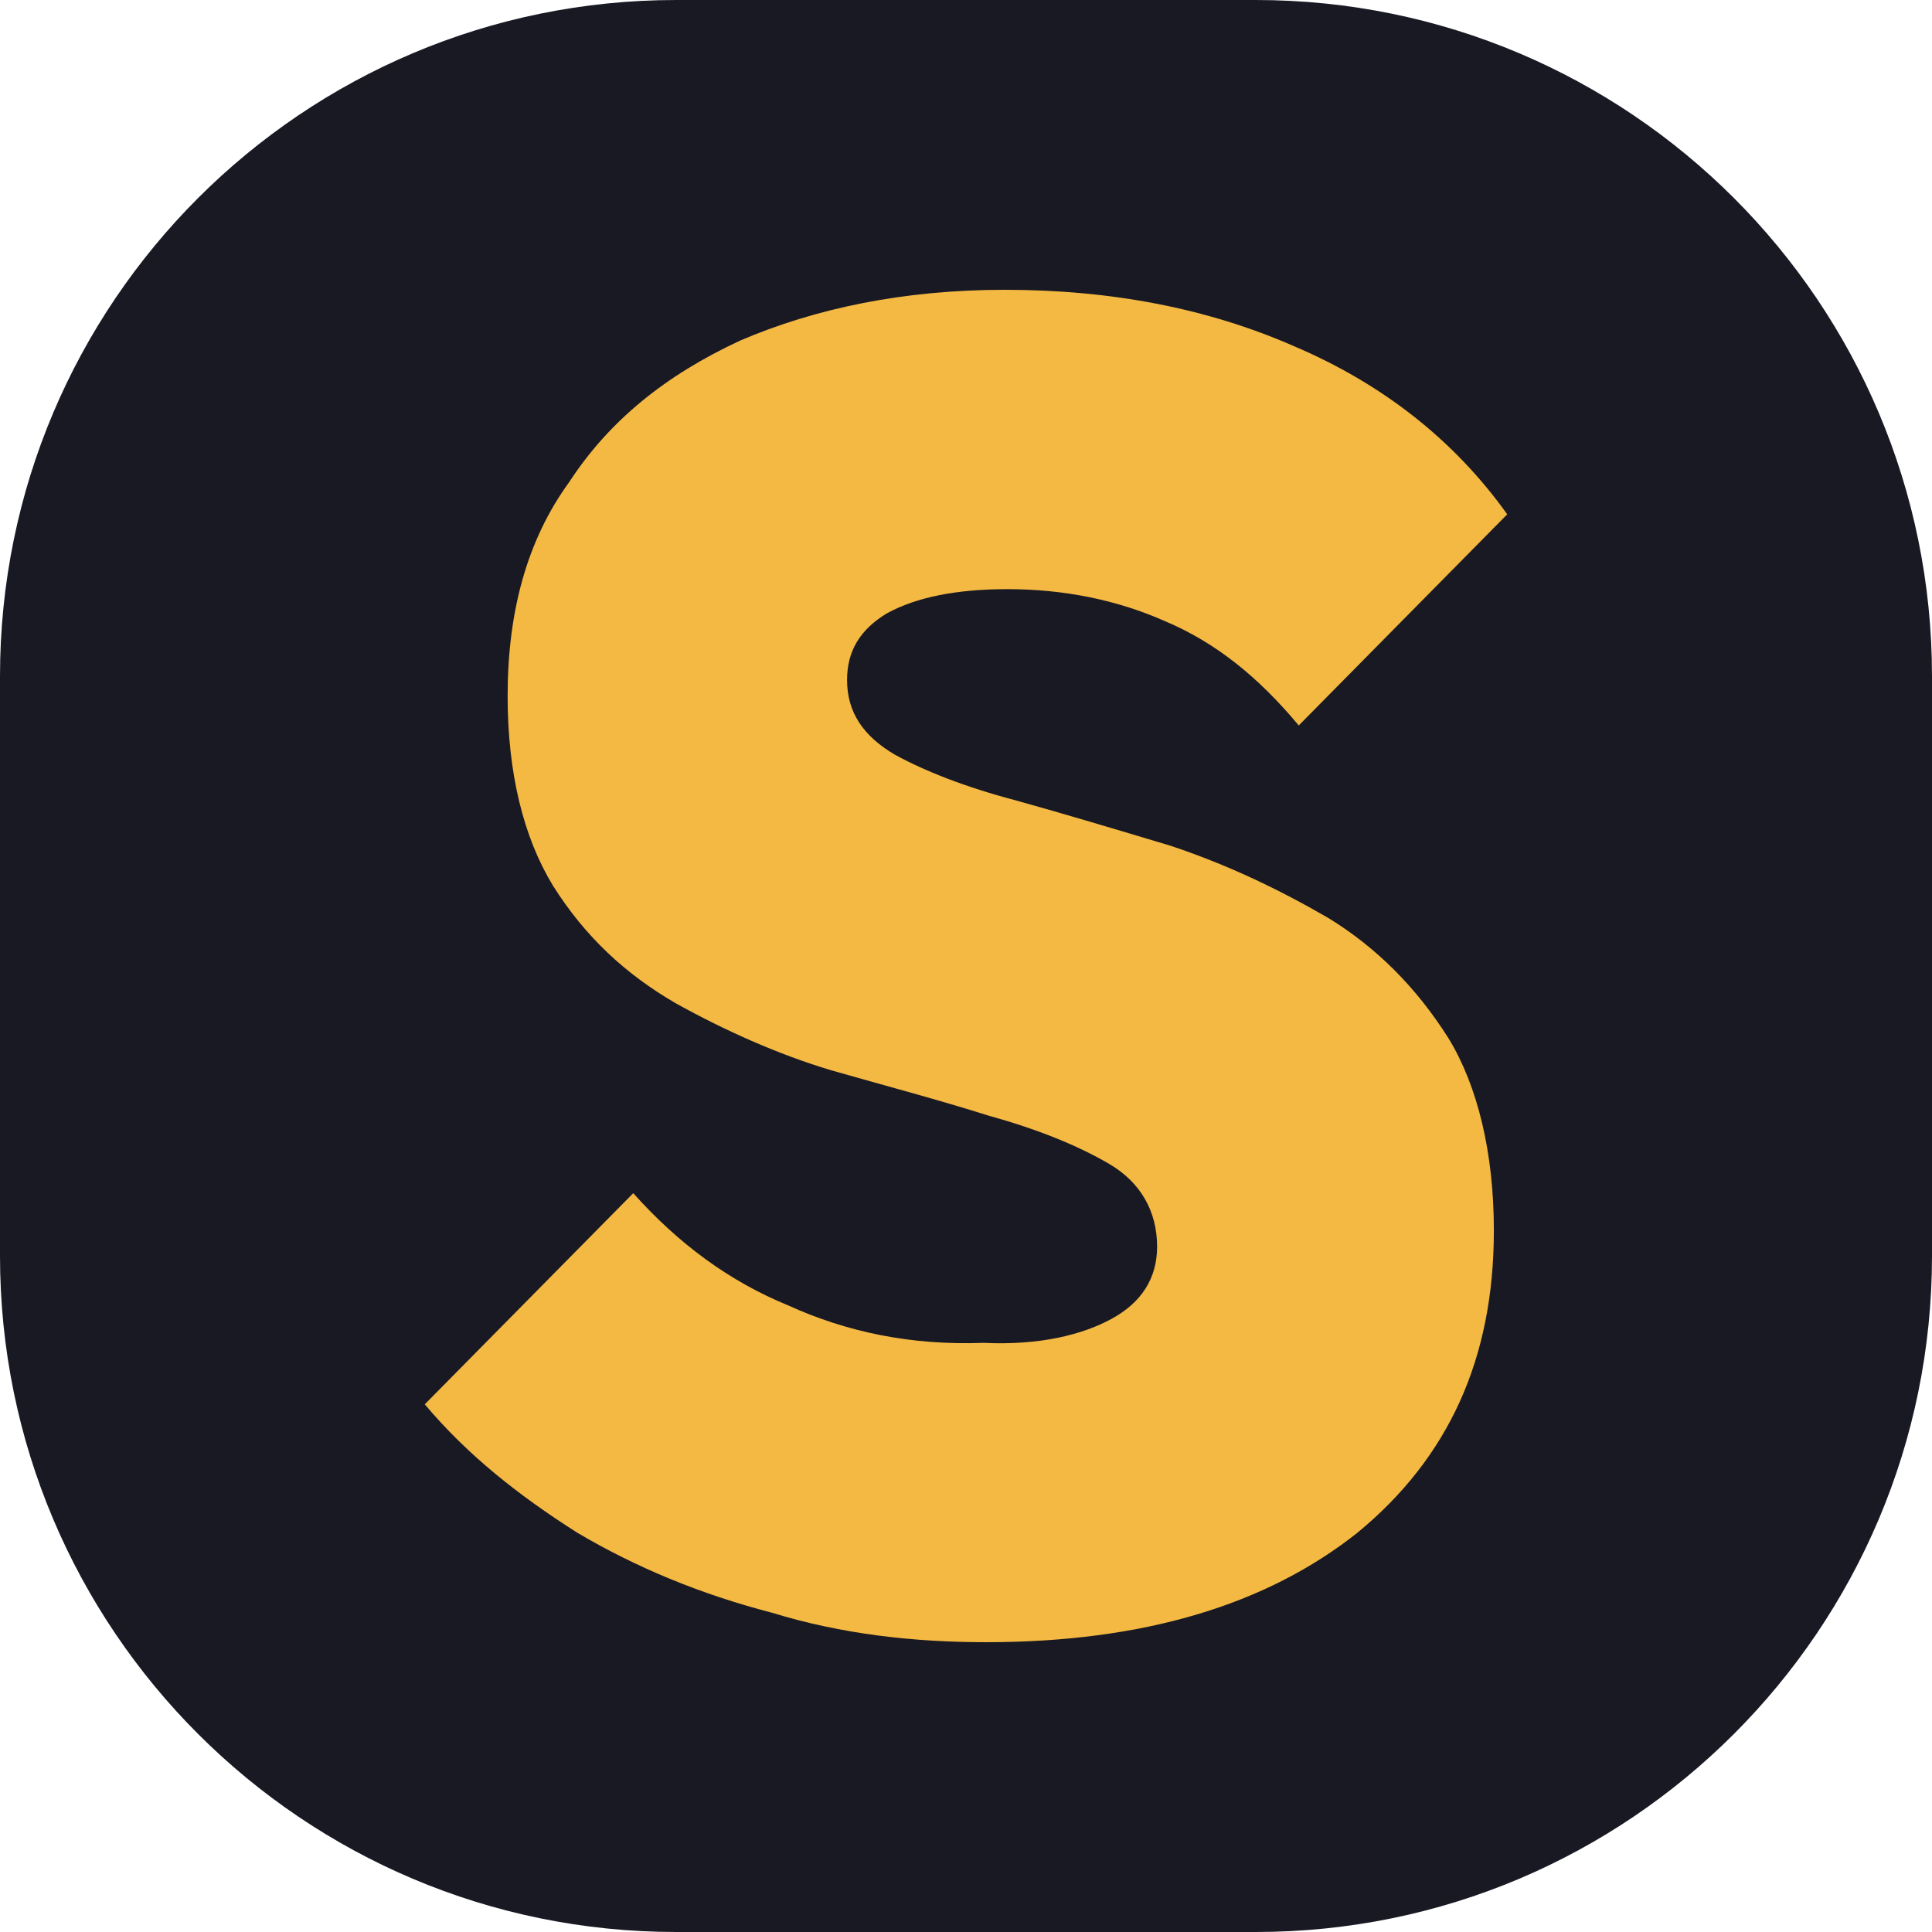
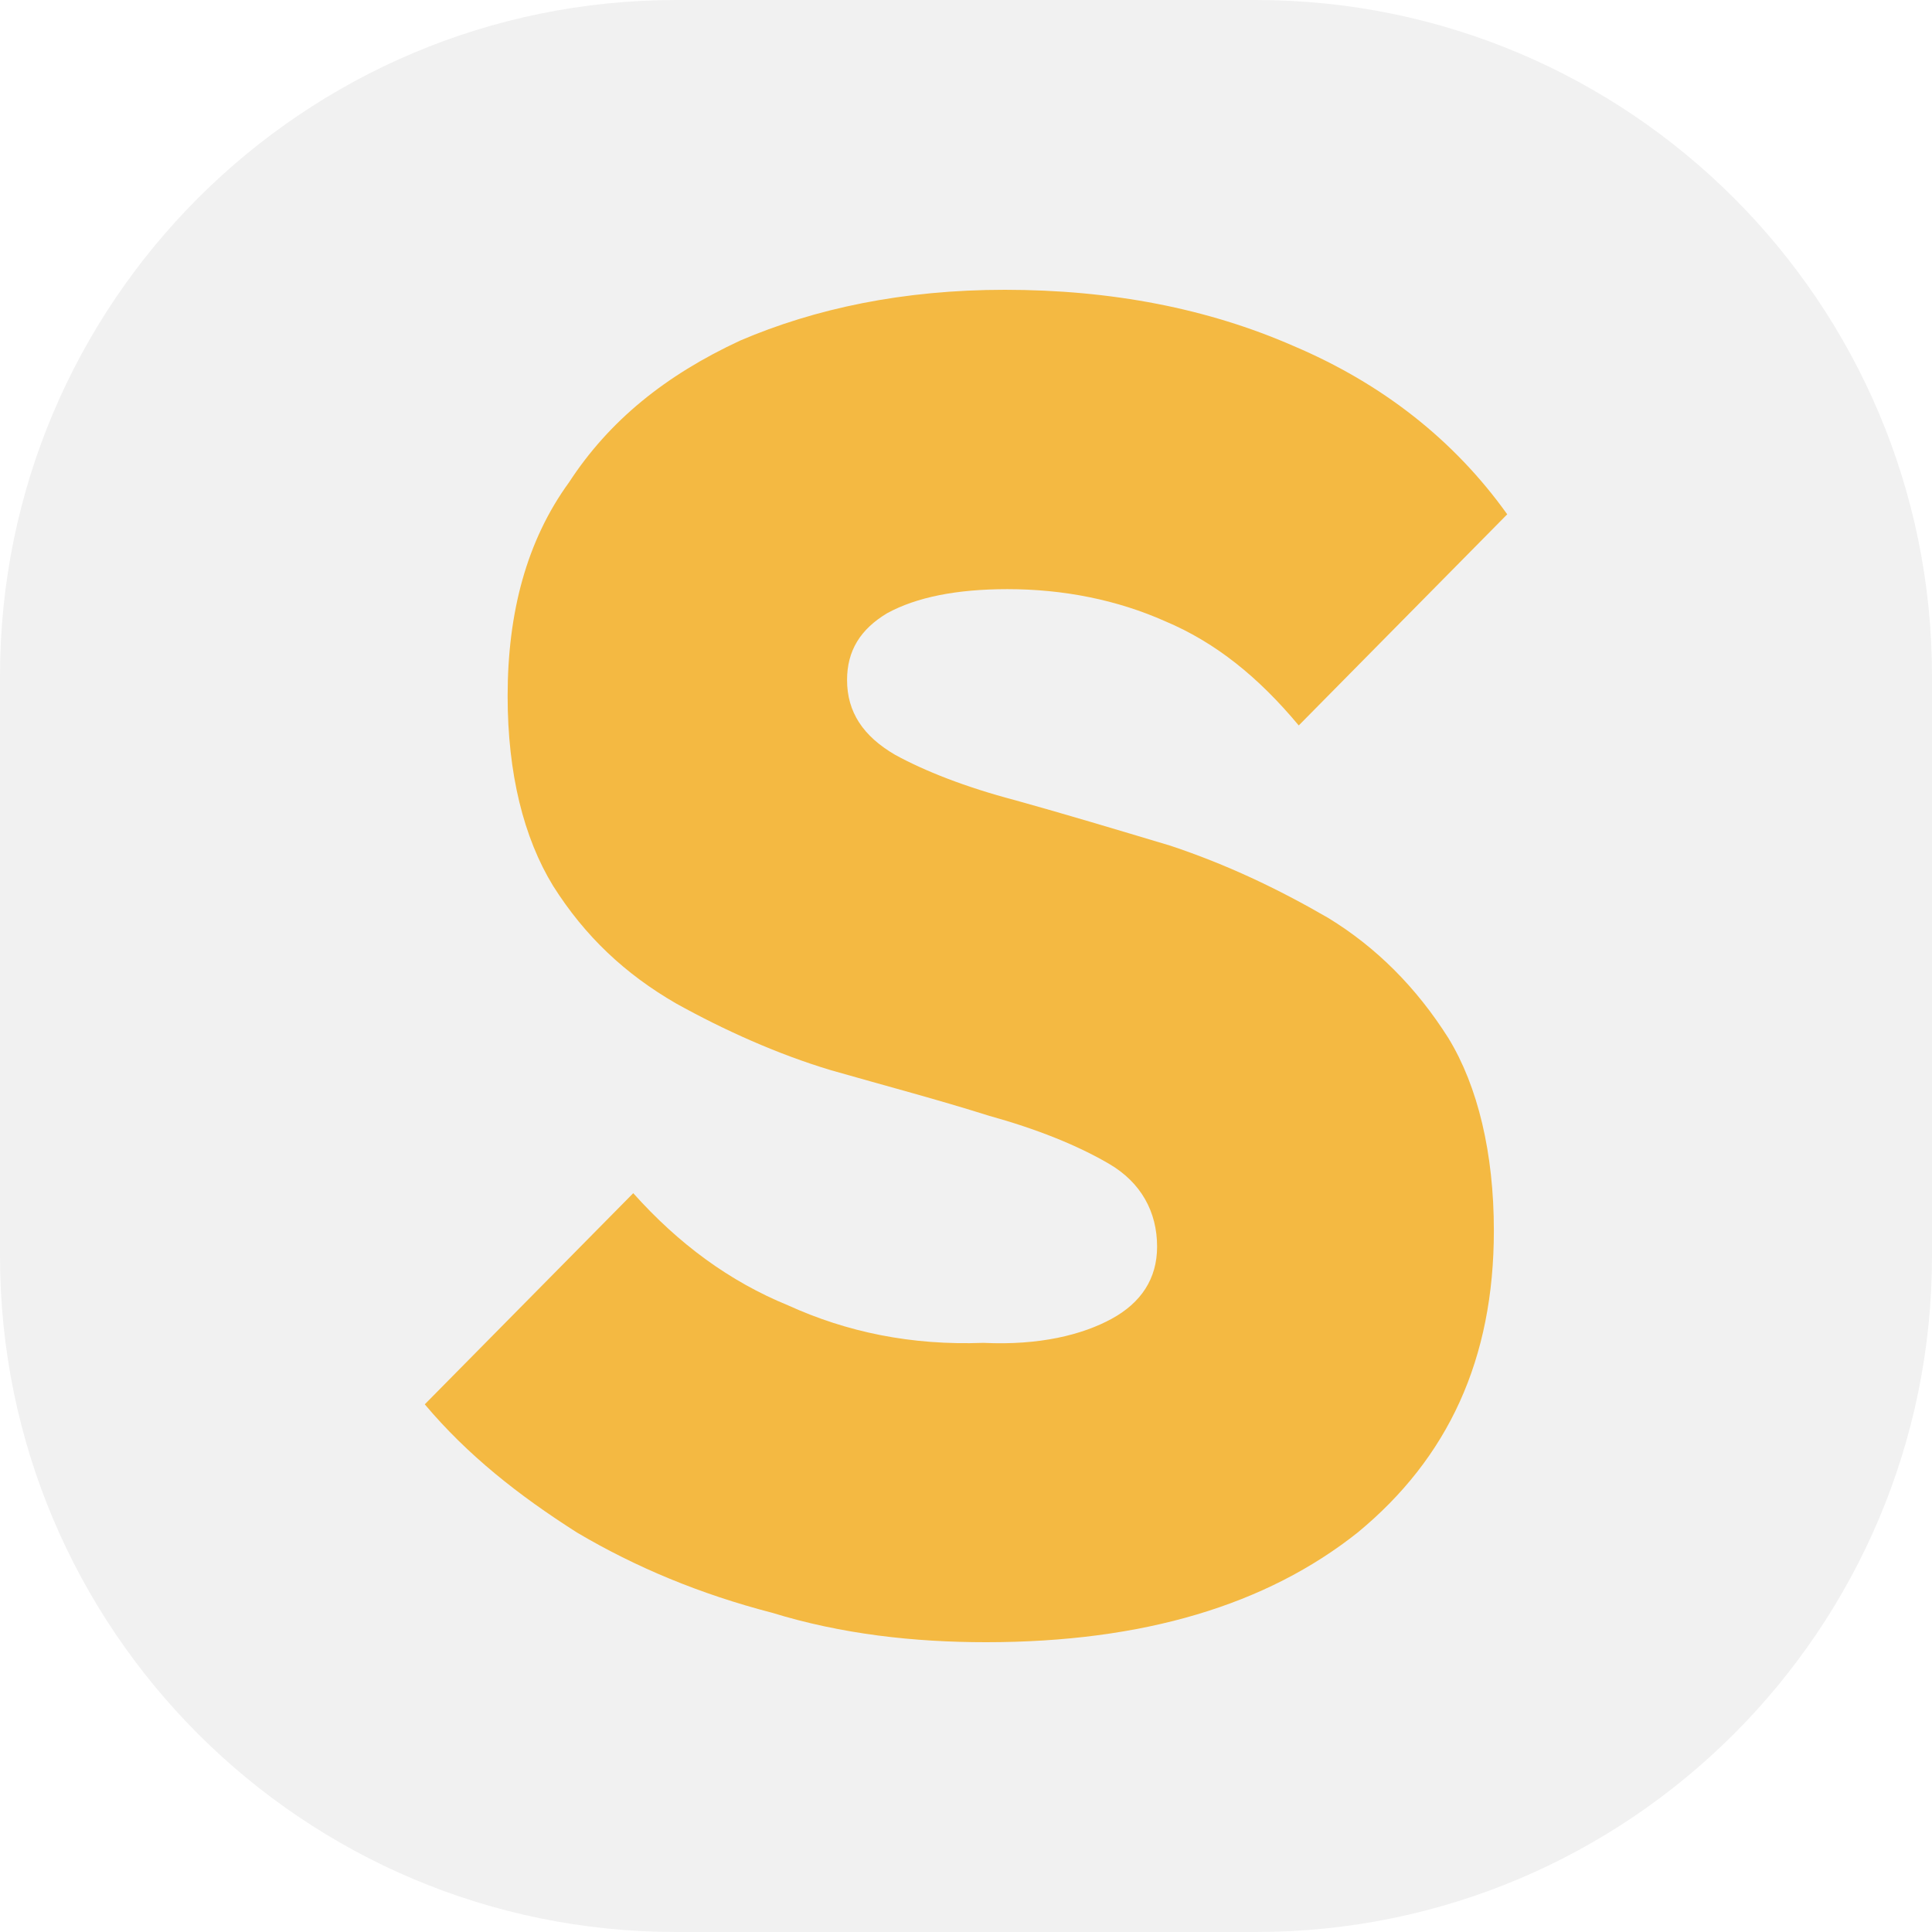
- <svg xmlns="http://www.w3.org/2000/svg" version="1.1" width="1000" height="1000">
-   <style>
-     #light-icon {
-       display: inline;
-     }
-     #dark-icon {
-       display: none;
-     }
- 
-     @media (prefers-color-scheme: dark) {
-       #light-icon {
-         display: none;
-       }
-       #dark-icon {
-         display: inline;
-       }
-     }
-   </style>
-   <g id="light-icon">
-     <svg version="1.1" width="1000" height="1000">
-       <g clip-path="url(#SvgjsClipPath2023)">
-         <rect width="1000" height="1000" fill="#191924" />
-         <g transform="matrix(4.611331,0,0,4.611331,219.8617,150)">
-           <svg version="1.1" width="121.5" height="151.8">
-             <svg width="121.5" height="151.8" viewBox="0 0 121.5 151.8" version="1.1" xml:space="preserve" style="clip-rule:evenodd;fill-rule:evenodd;stroke-linejoin:round;stroke-miterlimit:2" id="svg9">
-               <defs id="defs9">
-                 <clipPath id="SvgjsClipPath2023">
-                   <rect width="1000" height="1000" x="0" y="0" rx="350" ry="350" />
-                 </clipPath>
-               </defs>
-               <g transform="translate(-211.9438,-225.1875)" id="g9">
-                 <g transform="matrix(3.928607,0,0,3.928607,-687.9851,-459.4003)" id="g8">
-                   <g transform="matrix(76.36295,0,0,76.36295,228.0016,212.0568)" id="g1">
-                     <path d="M 0.224,0.011 C 0.197,0.011 0.17,0.008 0.144,0 0.117,-0.007 0.093,-0.017 0.071,-0.03 0.049,-0.044 0.03,-0.059 0.014,-0.078 l 0.078,-0.079 c 0.017,0.019 0.036,0.033 0.058,0.042 0.022,0.01 0.046,0.015 0.073,0.014 C 0.244,-0.1 0.26,-0.104 0.271,-0.11 0.282,-0.116 0.288,-0.125 0.288,-0.137 0.288,-0.15 0.282,-0.161 0.27,-0.168 0.258,-0.175 0.243,-0.181 0.225,-0.186 0.206,-0.192 0.187,-0.197 0.166,-0.203 0.146,-0.209 0.126,-0.218 0.108,-0.228 0.089,-0.239 0.074,-0.253 0.062,-0.272 0.051,-0.29 0.045,-0.314 0.045,-0.343 c 0,-0.031 0.007,-0.058 0.023,-0.08 0.015,-0.023 0.036,-0.04 0.064,-0.053 0.028,-0.012 0.061,-0.019 0.099,-0.019 0.04,0 0.076,0.007 0.108,0.021 0.033,0.014 0.06,0.035 0.08,0.063 L 0.341,-0.332 C 0.326,-0.35 0.31,-0.363 0.291,-0.371 0.273,-0.379 0.253,-0.383 0.232,-0.383 c -0.019,0 -0.034,0.003 -0.045,0.009 -0.01,0.006 -0.015,0.014 -0.015,0.025 0,0.012 0.006,0.021 0.018,0.028 0.011,0.006 0.026,0.012 0.045,0.017 0.018,0.005 0.038,0.011 0.058,0.017 0.021,0.007 0.04,0.016 0.059,0.027 0.018,0.011 0.033,0.026 0.045,0.045 0.011,0.018 0.017,0.043 0.017,0.072 0,0.048 -0.017,0.085 -0.051,0.113 -0.034,0.027 -0.08,0.041 -0.139,0.041 z" style="fill:#f4b942;fill-rule:nonzero" id="path1" />
-                   </g>
-                   <g transform="matrix(63.63579,0,0,63.63579,428.1044,212.0568)" id="g7">
+ <svg xmlns="http://www.w3.org/2000/svg" width="264.583mm" height="264.583mm" viewBox="0 0 264.583 264.583" version="1.1" id="svg1">
+   <defs id="defs1">
+     <clipPath id="SvgjsClipPath2023">
+       <rect width="1000" height="1000" x="0" y="0" rx="350" ry="350" id="rect2" />
+     </clipPath>
+   </defs>
+   <g id="layer1" transform="translate(26.0777,-22.19568)">
+     <g clip-path="url(#SvgjsClipPath2023)" id="g4" transform="matrix(0.2645833,0,0,0.2645833,-26.0777,22.19568)">
+       <rect width="1000" height="1000" fill="#191924" id="rect1" x="0" y="0" style="fill:#f1f1f1;fill-opacity:1" />
+       <g transform="matrix(4.611331,0,0,4.611331,219.8617,150)" id="g2">
+         <svg version="1.1" width="121.5" height="151.8" id="svg2">
+           <svg width="121.5" height="151.8" viewBox="0 0 121.5 151.8" version="1.1" xml:space="preserve" style="clip-rule:evenodd;fill-rule:evenodd;stroke-linejoin:round;stroke-miterlimit:2" id="svg9">
+             <defs id="defs9" />
+             <g transform="translate(-211.9438,-225.1875)" id="g9">
+               <g transform="matrix(3.928607,0,0,3.928607,-687.9851,-459.4003)" id="g8">
+                 <g transform="matrix(76.36295,0,0,76.36295,228.0016,212.0568)" id="g3">
+                   <path d="M 0.224,0.011 C 0.197,0.011 0.17,0.008 0.144,0 0.117,-0.007 0.093,-0.017 0.071,-0.03 0.049,-0.044 0.03,-0.059 0.014,-0.078 l 0.078,-0.079 c 0.017,0.019 0.036,0.033 0.058,0.042 0.022,0.01 0.046,0.015 0.073,0.014 C 0.244,-0.1 0.26,-0.104 0.271,-0.11 0.282,-0.116 0.288,-0.125 0.288,-0.137 0.288,-0.15 0.282,-0.161 0.27,-0.168 0.258,-0.175 0.243,-0.181 0.225,-0.186 0.206,-0.192 0.187,-0.197 0.166,-0.203 0.146,-0.209 0.126,-0.218 0.108,-0.228 0.089,-0.239 0.074,-0.253 0.062,-0.272 0.051,-0.29 0.045,-0.314 0.045,-0.343 c 0,-0.031 0.007,-0.058 0.023,-0.08 0.015,-0.023 0.036,-0.04 0.064,-0.053 0.028,-0.012 0.061,-0.019 0.099,-0.019 0.04,0 0.076,0.007 0.108,0.021 0.033,0.014 0.06,0.035 0.08,0.063 L 0.341,-0.332 C 0.326,-0.35 0.31,-0.363 0.291,-0.371 0.273,-0.379 0.253,-0.383 0.232,-0.383 c -0.019,0 -0.034,0.003 -0.045,0.009 -0.01,0.006 -0.015,0.014 -0.015,0.025 0,0.012 0.006,0.021 0.018,0.028 0.011,0.006 0.026,0.012 0.045,0.017 0.018,0.005 0.038,0.011 0.058,0.017 0.021,0.007 0.04,0.016 0.059,0.027 0.018,0.011 0.033,0.026 0.045,0.045 0.011,0.018 0.017,0.043 0.017,0.072 0,0.048 -0.017,0.085 -0.051,0.113 -0.034,0.027 -0.08,0.041 -0.139,0.041 z" style="fill:#f4b942;fill-rule:nonzero" id="path1" />
+                 </g>
+                 <g transform="matrix(63.63579,0,0,63.63579,428.1044,212.0568)" id="g7">
            </g>
-                 </g>
              </g>
-             </svg>
+             </g>
          </svg>
-         </g>
+         </svg>
      </g>
-     </svg>
-   </g>
-   <g id="dark-icon">
-     <svg version="1.1" width="1000" height="1000">
-       <g clip-path="url(#SvgjsClipPath2024)">
-         <rect width="1000" height="1000" fill="#f1f1f1" />
-         <g transform="matrix(4.611331,0,0,4.611331,219.8617,150)">
-           <svg version="1.1" width="121.5" height="151.8">
-             <svg width="121.5" height="151.8" viewBox="0 0 121.5 151.8" version="1.1" xml:space="preserve" style="clip-rule:evenodd;fill-rule:evenodd;stroke-linejoin:round;stroke-miterlimit:2" id="svg9">
-               <defs id="defs9">
-                 <clipPath id="SvgjsClipPath2024">
-                   <rect width="1000" height="1000" x="0" y="0" rx="350" ry="350" />
-                 </clipPath>
-               </defs>
-               <g transform="translate(-211.9438,-225.1875)" id="g9">
-                 <g transform="matrix(3.928607,0,0,3.928607,-687.9851,-459.4003)" id="g8">
-                   <g transform="matrix(76.36295,0,0,76.36295,228.0016,212.0568)" id="g1">
-                     <path d="M 0.224,0.011 C 0.197,0.011 0.17,0.008 0.144,0 0.117,-0.007 0.093,-0.017 0.071,-0.03 0.049,-0.044 0.03,-0.059 0.014,-0.078 l 0.078,-0.079 c 0.017,0.019 0.036,0.033 0.058,0.042 0.022,0.01 0.046,0.015 0.073,0.014 C 0.244,-0.1 0.26,-0.104 0.271,-0.11 0.282,-0.116 0.288,-0.125 0.288,-0.137 0.288,-0.15 0.282,-0.161 0.27,-0.168 0.258,-0.175 0.243,-0.181 0.225,-0.186 0.206,-0.192 0.187,-0.197 0.166,-0.203 0.146,-0.209 0.126,-0.218 0.108,-0.228 0.089,-0.239 0.074,-0.253 0.062,-0.272 0.051,-0.29 0.045,-0.314 0.045,-0.343 c 0,-0.031 0.007,-0.058 0.023,-0.08 0.015,-0.023 0.036,-0.04 0.064,-0.053 0.028,-0.012 0.061,-0.019 0.099,-0.019 0.04,0 0.076,0.007 0.108,0.021 0.033,0.014 0.06,0.035 0.08,0.063 L 0.341,-0.332 C 0.326,-0.35 0.31,-0.363 0.291,-0.371 0.273,-0.379 0.253,-0.383 0.232,-0.383 c -0.019,0 -0.034,0.003 -0.045,0.009 -0.01,0.006 -0.015,0.014 -0.015,0.025 0,0.012 0.006,0.021 0.018,0.028 0.011,0.006 0.026,0.012 0.045,0.017 0.018,0.005 0.038,0.011 0.058,0.017 0.021,0.007 0.04,0.016 0.059,0.027 0.018,0.011 0.033,0.026 0.045,0.045 0.011,0.018 0.017,0.043 0.017,0.072 0,0.048 -0.017,0.085 -0.051,0.113 -0.034,0.027 -0.08,0.041 -0.139,0.041 z" style="fill:#f4b942;fill-rule:nonzero" id="path1" />
-                   </g>
-                   <g transform="matrix(63.63579,0,0,63.63579,428.1044,212.0568)" id="g7">
-             </g>
-                 </g>
-               </g>
-             </svg>
-           </svg>
-         </g>
-       </g>
-     </svg>
+     </g>
  </g>
</svg>
